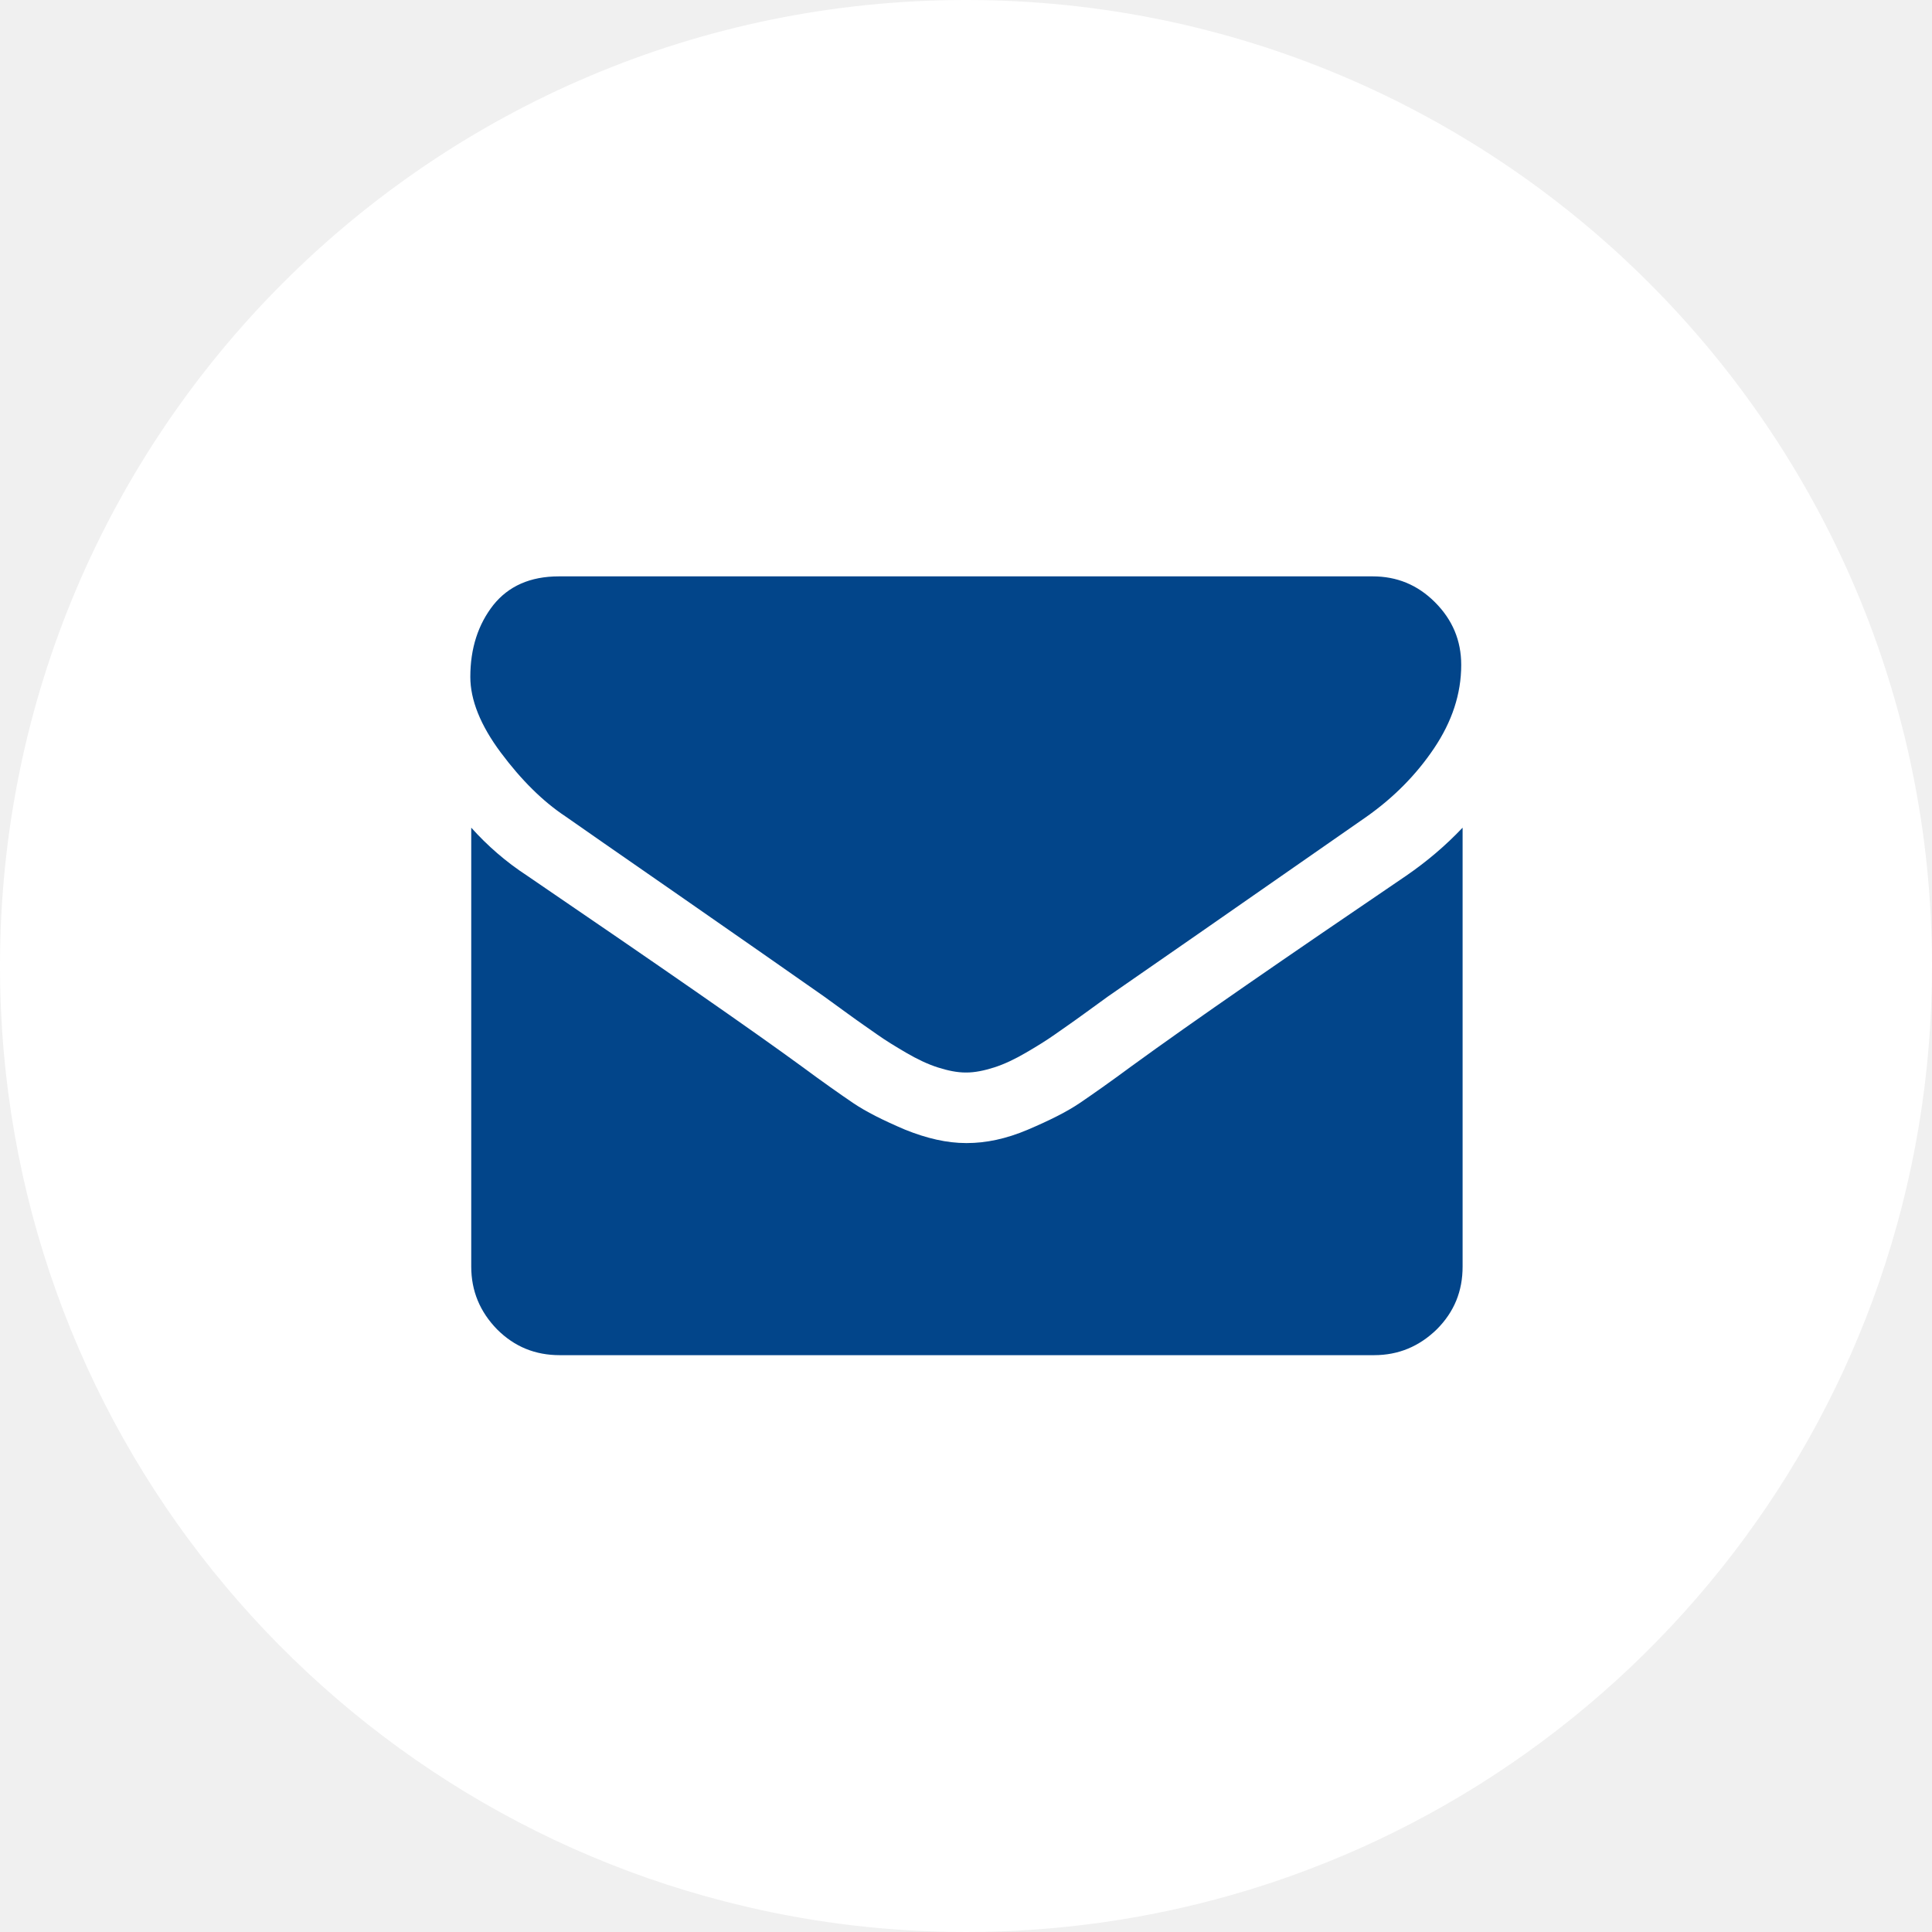
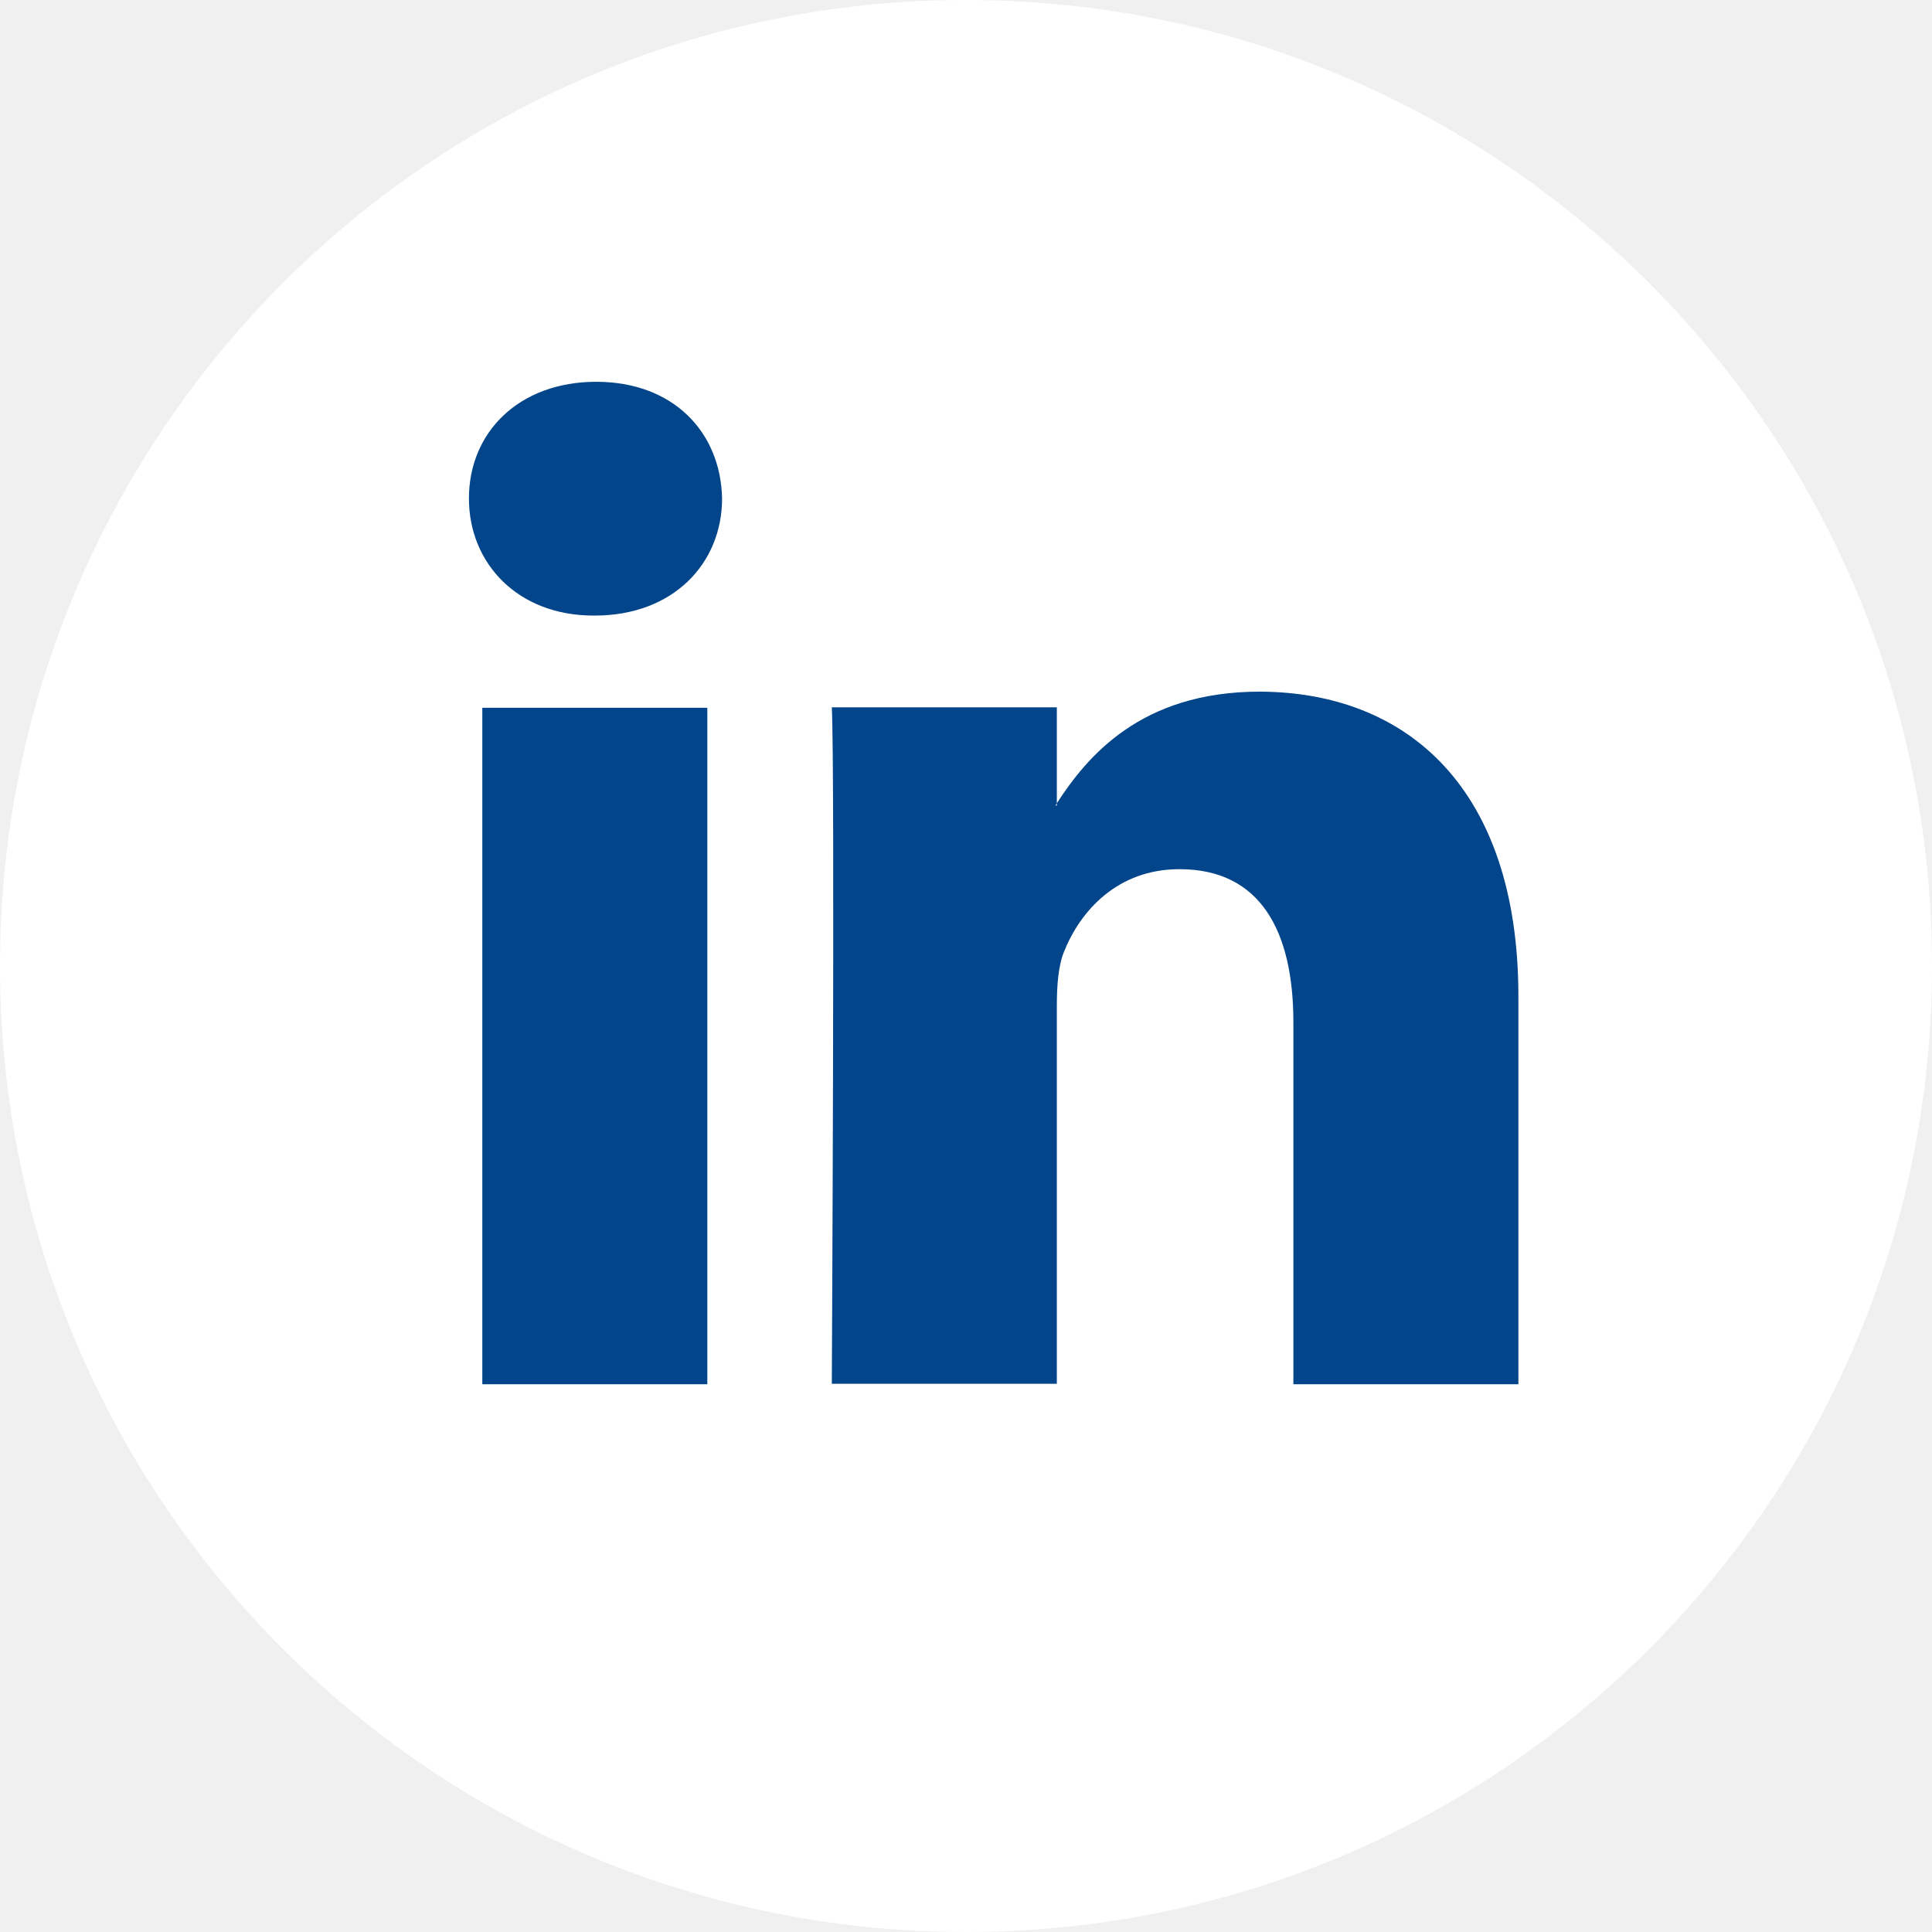
<svg xmlns="http://www.w3.org/2000/svg" xmlns:xlink="http://www.w3.org/1999/xlink" version="1.1" id="Слой_1" x="0px" y="0px" viewBox="0 0 419 419" style="enable-background:new 0 0 419 419;" xml:space="preserve">
  <style type="text/css">
	.st0{clip-path:url(#SVGID_2_);fill:#FFFFFF;}
- 	.st1{clip-path:url(#SVGID_2_);fill:#02458A;}
+ 	.st1{clip-path:url(#SVGID_4_);fill:#02458A;}
</style>
  <g>
-     <defs>
-       <rect id="SVGID_1_" width="419" height="419" />
-     </defs>
-     <clipPath id="SVGID_2_">
-       <use xlink:href="#SVGID_1_" style="overflow:visible;" />
-     </clipPath>
-     <path class="st0" d="M419,209.5c0,95.8-64.2,176.5-152,201.5c-18.3,5.2-37.6,8-57.5,8c-16.4,0-32.4-1.9-47.7-5.5   C69.1,391.9,0,308.8,0,209.5C0,93.8,93.8,0,209.5,0C325.2,0,419,93.8,419,209.5" />
-     <path class="st1" d="M122.7,177.1c2.7,1.9,10.9,7.6,24.6,17.1c13.7,9.5,24.1,16.8,31.4,21.9c0.8,0.6,2.5,1.8,5.1,3.7   c2.6,1.9,4.8,3.4,6.5,4.6c1.7,1.2,3.8,2.5,6.2,3.9c2.4,1.4,4.7,2.5,6.9,3.2c2.2,0.7,4.2,1.1,6,1.1h0.1h0.1c1.8,0,3.8-0.4,6-1.1   c2.2-0.7,4.5-1.8,6.9-3.2c2.4-1.4,4.5-2.7,6.2-3.9c1.7-1.2,3.9-2.7,6.5-4.6c2.6-1.9,4.3-3.1,5.1-3.7c7.4-5.1,26.1-18.1,56.1-39   c5.8-4.1,10.7-9,14.6-14.8c3.9-5.8,5.9-11.8,5.9-18.1c0-5.3-1.9-9.8-5.7-13.6c-3.8-3.8-8.3-5.6-13.5-5.6H121.2   c-6.2,0-10.9,2.1-14.2,6.2c-3.3,4.2-5,9.4-5,15.6c0,5,2.2,10.5,6.6,16.4C113,169.1,117.7,173.8,122.7,177.1" />
-     <path class="st1" d="M305,189.9c-26.2,17.8-46.1,31.5-59.7,41.4c-4.6,3.4-8.3,6-11.1,7.9c-2.8,1.9-6.6,3.8-11.3,5.8   c-4.7,2-9.1,2.9-13.2,2.9h-0.1h-0.1c-4.1,0-8.5-1-13.2-2.9c-4.7-2-8.5-3.9-11.3-5.8c-2.8-1.9-6.5-4.5-11.1-7.9   c-10.8-7.9-30.7-21.7-59.6-41.4c-4.6-3-8.6-6.5-12.1-10.4v95.2c0,5.3,1.9,9.8,5.6,13.6c3.8,3.8,8.3,5.6,13.6,5.6h176.6   c5.3,0,9.8-1.9,13.6-5.6c3.8-3.8,5.6-8.3,5.6-13.6v-95.2C313.5,183.4,309.5,186.8,305,189.9" />
+     <g>
+       <defs>
+         <rect id="SVGID_1_" width="419" height="419" />
+       </defs>
+       <clipPath id="SVGID_2_">
+         <use xlink:href="#SVGID_1_" style="overflow:visible;" />
+       </clipPath>
+       <path class="st0" d="M419,209.5C419,325.2,325.2,419,209.5,419S0,325.2,0,209.5S93.8,0,209.5,0S419,93.8,419,209.5" />
+     </g>
+     <g>
+       <defs>
+         <rect id="SVGID_3_" width="419" height="419" />
+       </defs>
+       <clipPath id="SVGID_4_">
+         <use xlink:href="#SVGID_3_" style="overflow:visible;" />
+       </clipPath>
+       <path class="st1" d="M329.3,216.1v84.1h-48.8v-78.5c0-19.7-7.1-33.2-24.7-33.2c-13.5,0-21.5,9.1-25,17.8    c-1.3,3.1-1.6,7.5-1.6,11.9v81.9h-48.8c0,0,0.7-132.9,0-146.7h48.8v20.8c-0.1,0.2-0.2,0.3-0.3,0.5h0.3v-0.5    c6.5-10,18.1-24.2,44-24.2C305.2,150.1,329.3,171,329.3,216.1 M129.3,82.8c-16.7,0-27.6,10.9-27.6,25.3c0,14.1,10.6,25.4,27,25.4    h0.3c17,0,27.6-11.3,27.6-25.4C156.3,93.7,146,82.8,129.3,82.8 M104.6,300.2h48.8V153.5h-48.8    C104.6,153.5,104.6,300.2,104.6,300.2z" />
+     </g>
  </g>
</svg>
